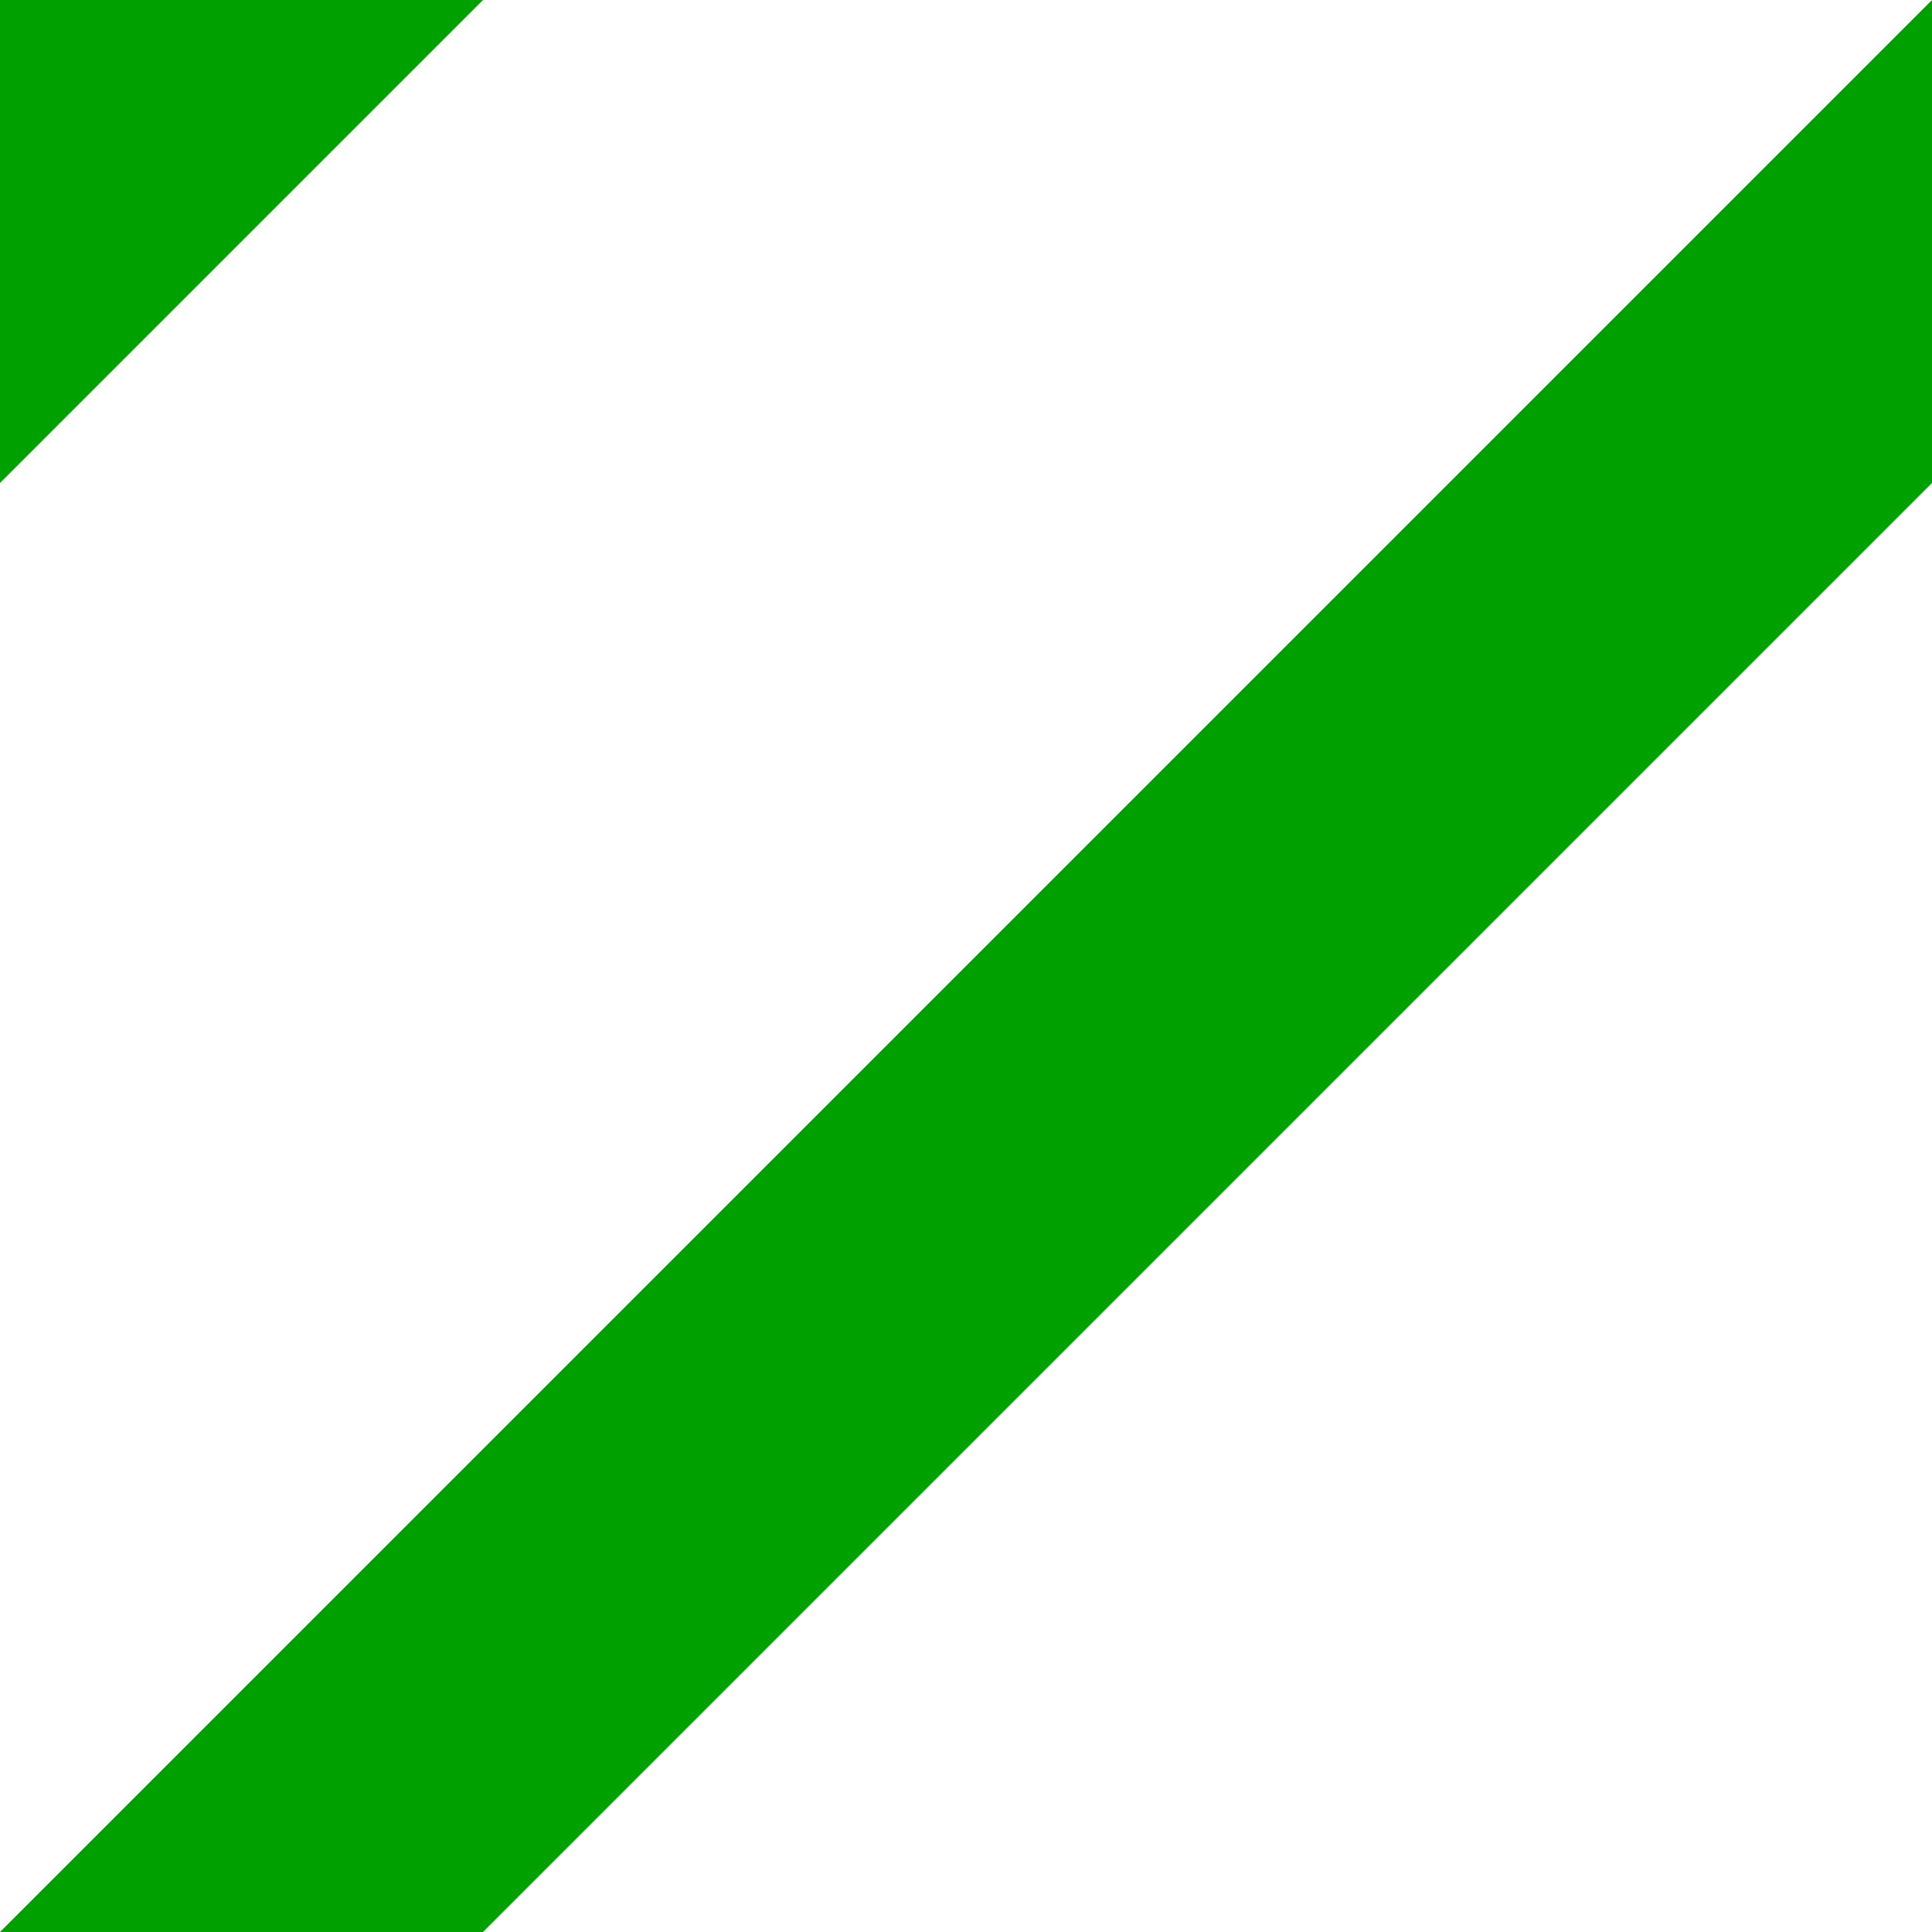
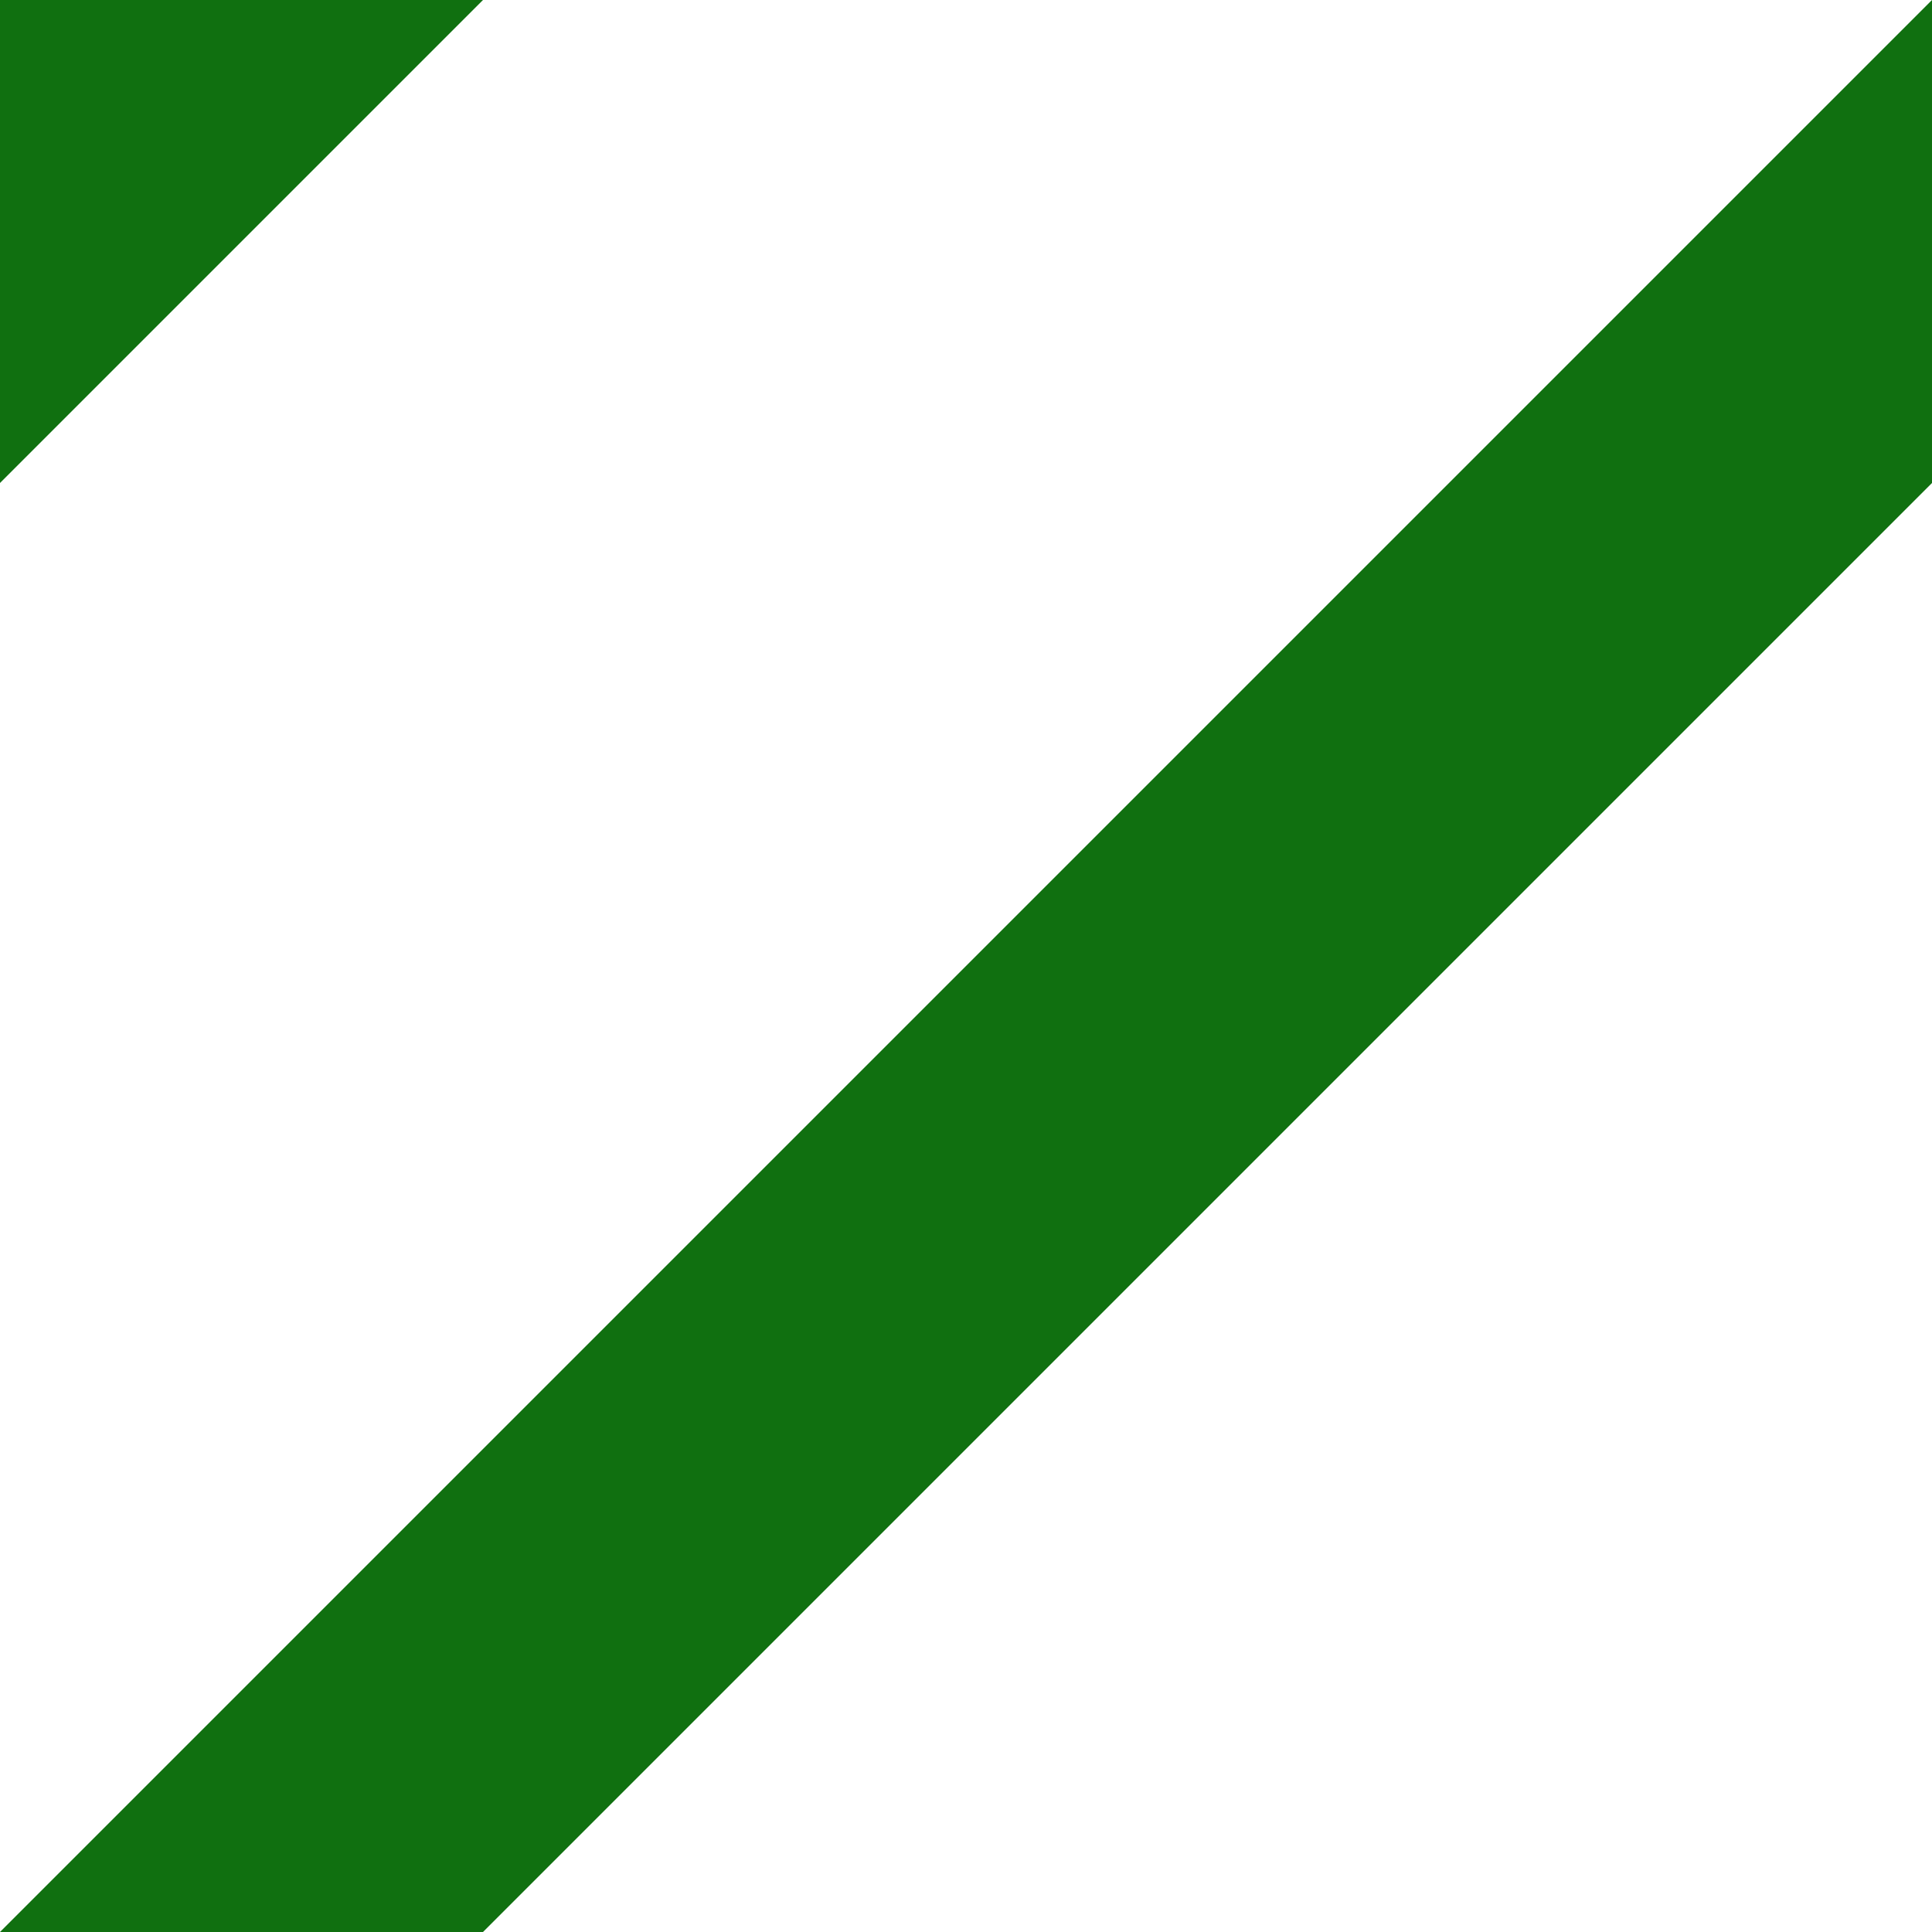
- <svg xmlns="http://www.w3.org/2000/svg" width="4" height="4">
-   <rect width="4" height="4" ry="0" fill="none" />
-   <path d="M4 0L0 4h1l3-3z" color="#000" fill="#00a000" fill-rule="evenodd" />
-   <path d="M0 1l1-1H0z" fill="#00a000" fill-rule="evenodd" />
+ <svg xmlns="http://www.w3.org/2000/svg" width="4" height="4" version="1.1" id="svg1179">
+   <defs id="defs1183" />
+   <rect width="4" height="4" ry="0" fill="none" id="rect1173" />
+   <path d="M4 0L0 4h1l3-3z" color="#000" fill="#00a000" fill-rule="evenodd" id="path1175" style="fill:#107010;fill-opacity:1" />
+   <path d="M0 1l1-1H0z" fill="#00a000" fill-rule="evenodd" id="path1177" style="fill:#107010;fill-opacity:1" />
</svg>
